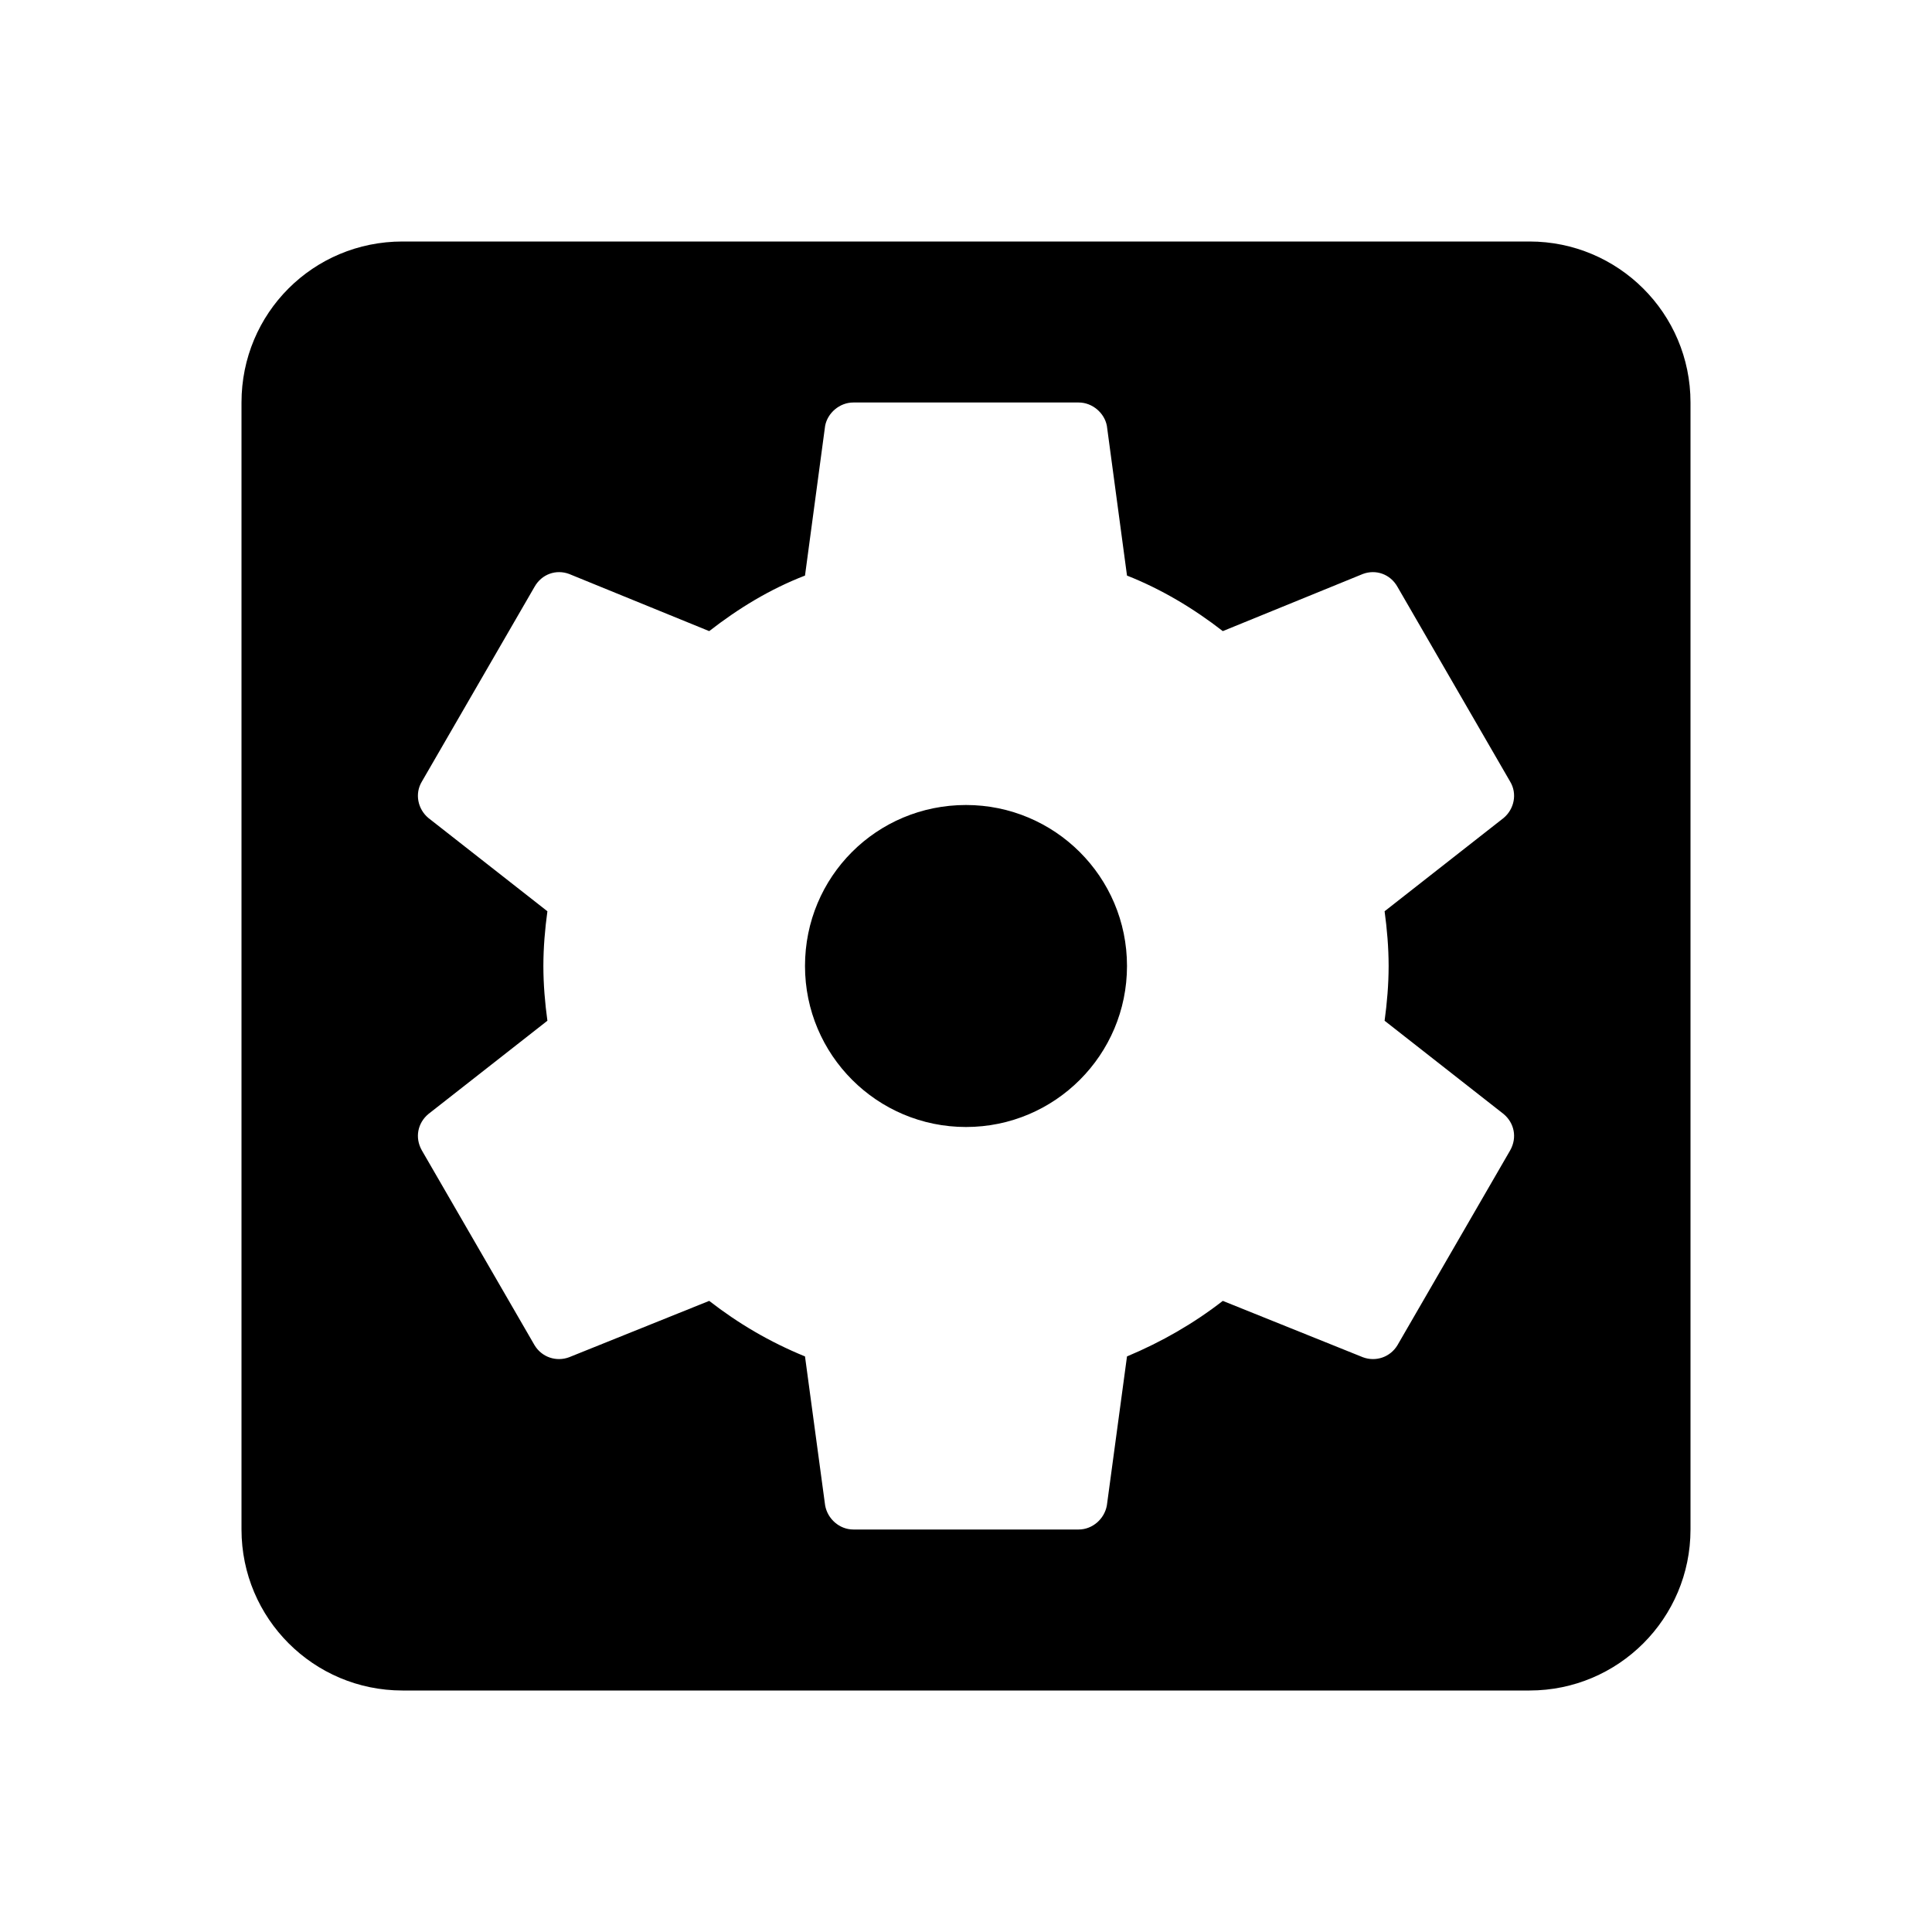
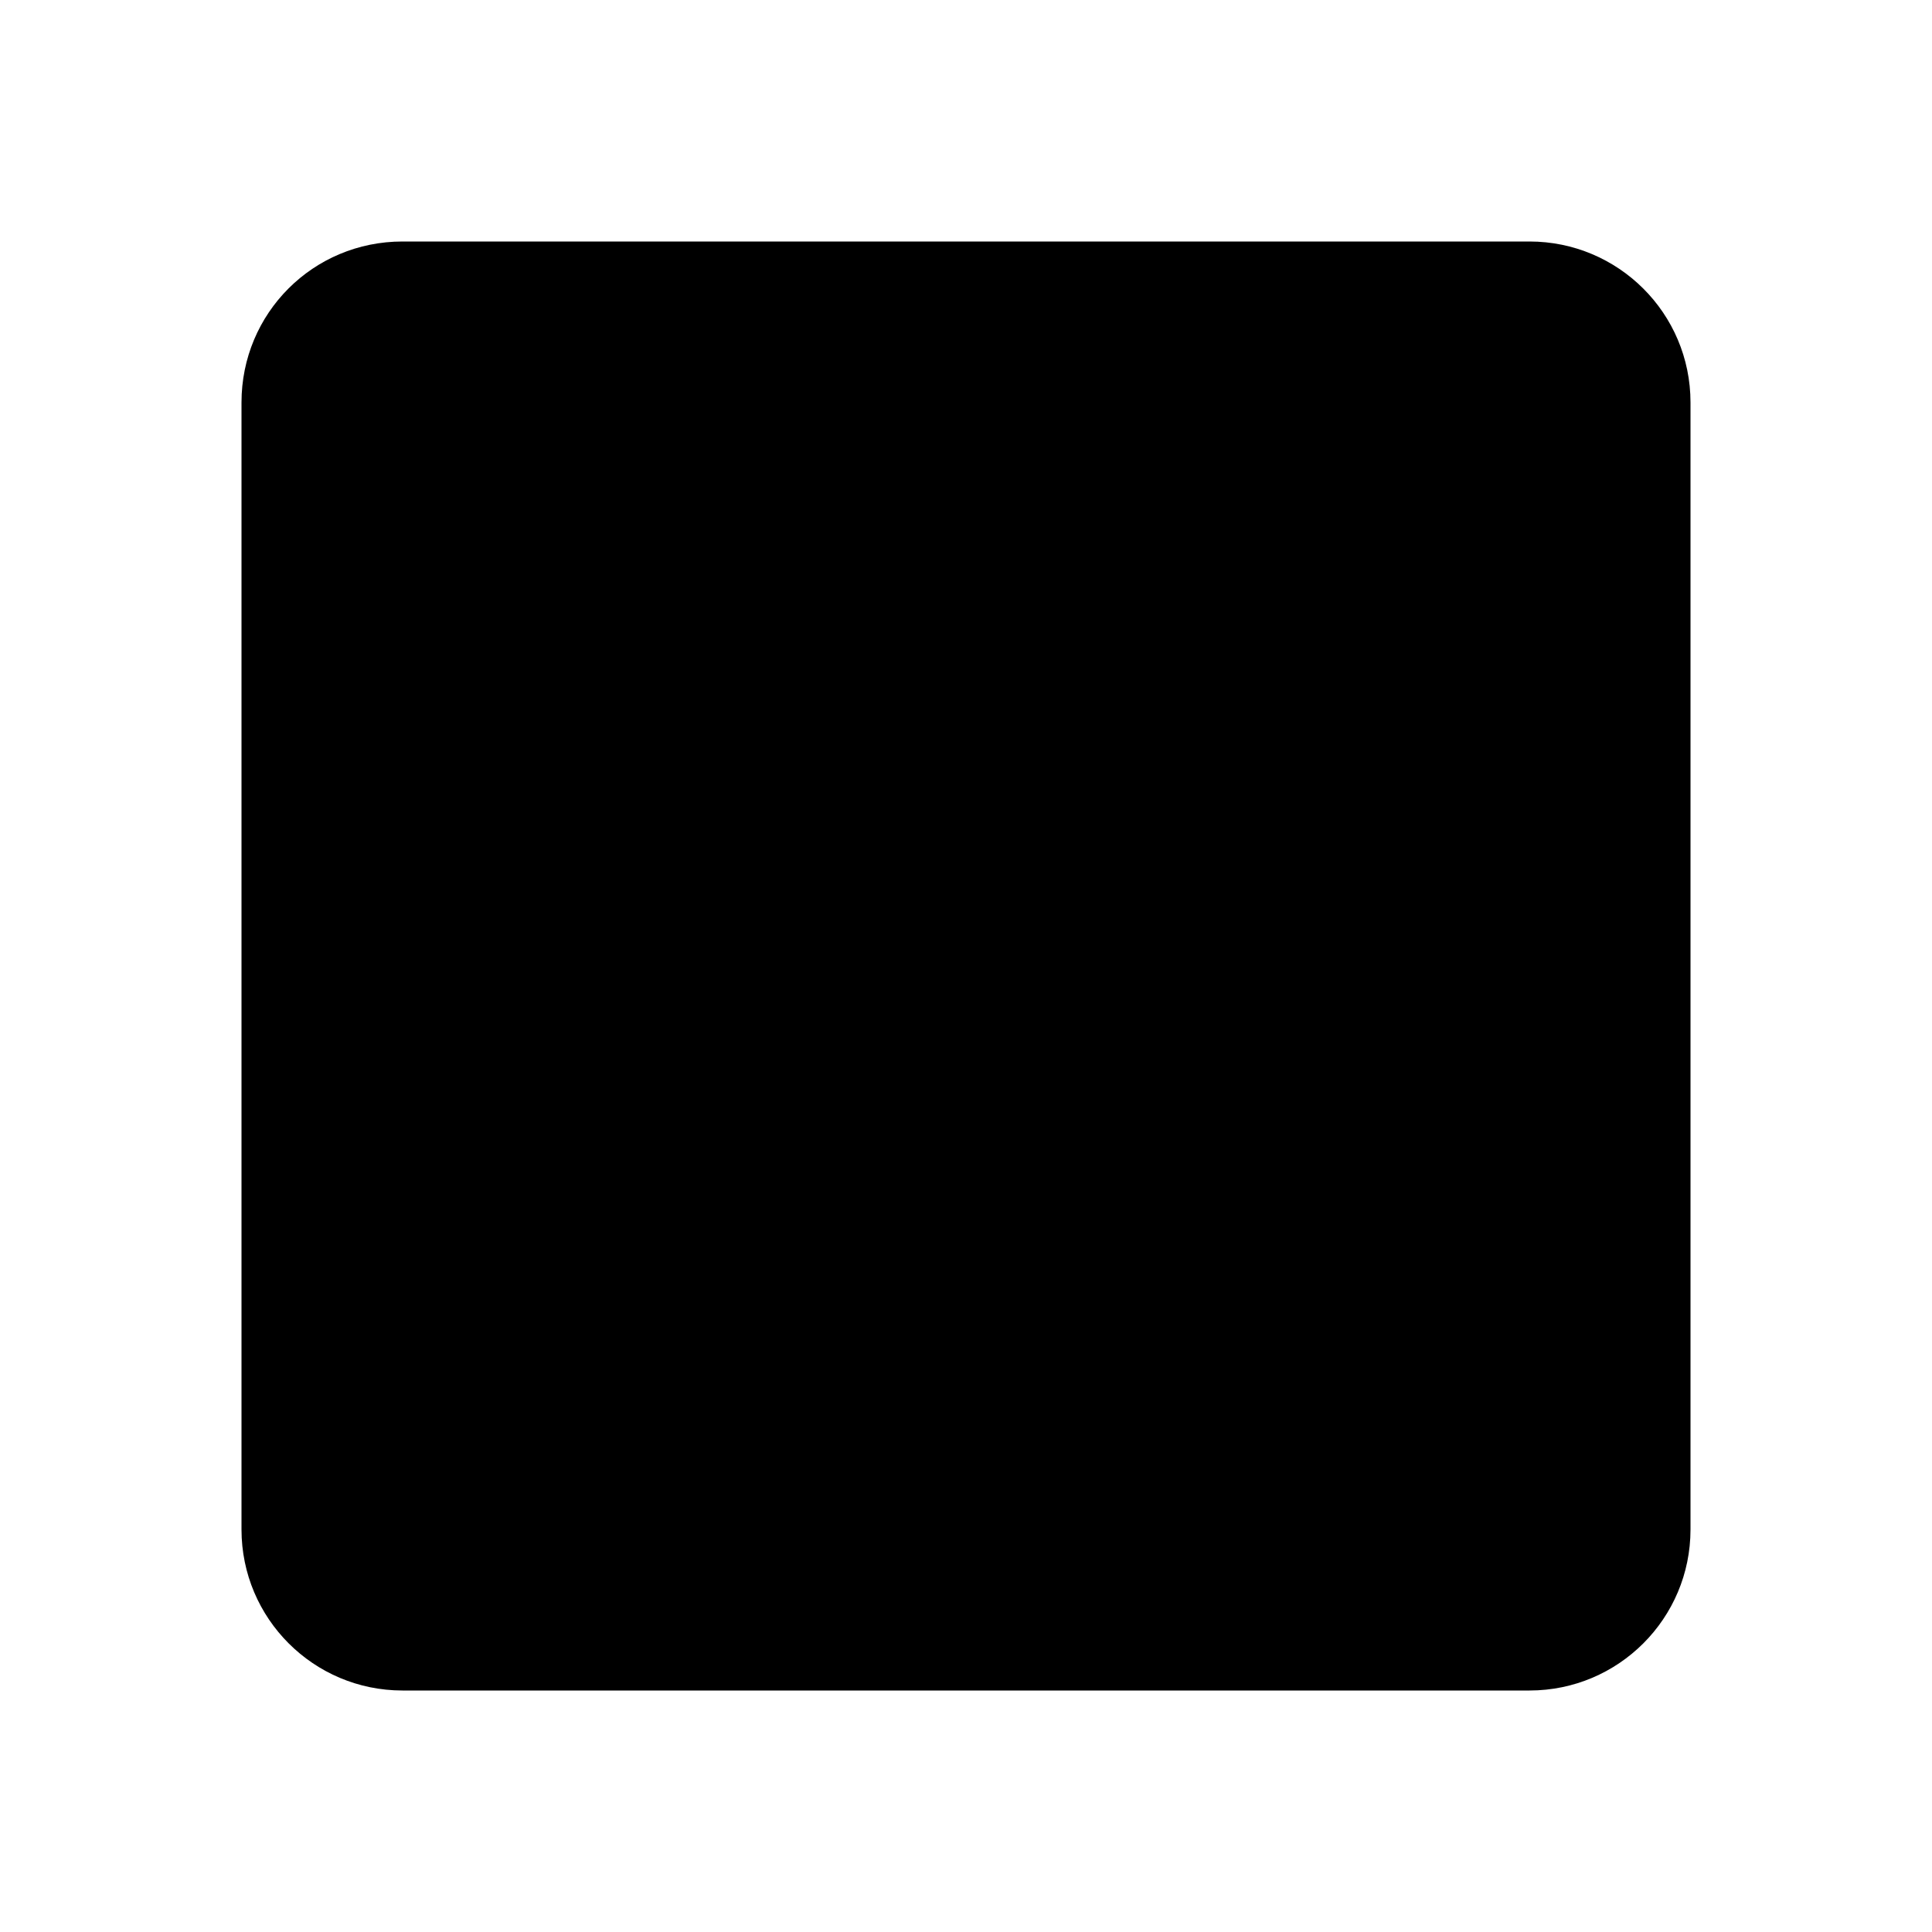
- <svg xmlns="http://www.w3.org/2000/svg" viewBox="0 0 24 24">
-   <path d="M17.25,12C17.25,12.23 17.23,12.46 17.2,12.68L18.68,13.84C18.81,13.95 18.85,14.13 18.76,14.29L17.36,16.71C17.27,16.86 17.09,16.92 16.93,16.86L15.19,16.16C14.83,16.44 14.43,16.67 14,16.85L13.75,18.7C13.72,18.87 13.57,19 13.4,19H10.6C10.43,19 10.28,18.87 10.25,18.7L10,16.85C9.56,16.67 9.17,16.44 8.81,16.16L7.07,16.86C6.91,16.92 6.73,16.86 6.64,16.71L5.24,14.29C5.15,14.13 5.19,13.95 5.32,13.84L6.8,12.68C6.77,12.46 6.75,12.23 6.75,12C6.75,11.77 6.77,11.54 6.8,11.32L5.32,10.16C5.19,10.05 5.15,9.86 5.24,9.71L6.64,7.29C6.73,7.13 6.91,7.07 7.07,7.13L8.81,7.84C9.17,7.56 9.56,7.32 10,7.15L10.25,5.29C10.28,5.13 10.43,5 10.6,5H13.4C13.57,5 13.72,5.13 13.75,5.29L14,7.15C14.43,7.32 14.83,7.56 15.19,7.84L16.93,7.13C17.09,7.07 17.27,7.13 17.36,7.29L18.76,9.71C18.85,9.86 18.81,10.05 18.68,10.16L17.2,11.32C17.23,11.54 17.25,11.77 17.25,12M19,3H5C3.89,3 3,3.89 3,5V19A2,2 0 0,0 5,21H19A2,2 0 0,0 21,19V5C21,3.89 20.1,3 19,3M12,10C10.89,10 10,10.89 10,12A2,2 0 0,0 12,14A2,2 0 0,0 14,12C14,10.89 13.1,10 12,10Z" />
+ <svg xmlns="http://www.w3.org/2000/svg" viewBox="0 0 24 24" class="w-16">
+   <path d="M 17.25 12 M 19 3 H 5 C 3.89 3 3 3.89 3 5 V 19 A 2 2 0 0 0 5 21 H 19 A 2 2 0 0 0 21 19 V 5 C 21 3.89 20.1 3 19 3 Z" />
+   <path class="fill-white" d="M 17.25 12 C 17.25 12.23 17.23 12.46 17.2 12.68 L 18.68 13.84 C 18.81 13.95 18.85 14.13 18.76 14.29 L 17.36 16.71 C 17.27 16.86 17.09 16.92 16.93 16.86 L 15.19 16.16 C 14.83 16.44 14.43 16.67 14 16.85 L 13.75 18.7 C 13.72 18.87 13.57 19 13.4 19 H 10.6 C 10.43 19 10.28 18.87 10.25 18.7 L 10 16.85 C 9.56 16.67 9.17 16.44 8.81 16.16 L 7.07 16.86 C 6.91 16.92 6.73 16.86 6.64 16.71 L 5.24 14.29 C 5.15 14.13 5.19 13.95 5.32 13.84 L 6.8 12.68 C 6.77 12.46 6.75 12.23 6.75 12 C 6.75 11.77 6.77 11.54 6.8 11.32 L 5.32 10.16 C 5.19 10.05 5.15 9.86 5.24 9.71 L 6.64 7.29 C 6.73 7.13 6.91 7.07 7.07 7.13 L 8.81 7.84 C 9.17 7.56 9.56 7.32 10 7.15 L 10.25 5.29 C 10.28 5.13 10.43 5 10.6 5 H 13.4 C 13.57 5 13.72 5.13 13.75 5.29 L 14 7.15 C 14.43 7.32 14.83 7.56 15.19 7.84 L 16.93 7.13 C 17.09 7.07 17.27 7.13 17.36 7.29 L 18.76 9.71 C 18.85 9.86 18.81 10.05 18.68 10.16 L 17.2 11.32 C 17.23 11.54 17.25 11.77 17.25 12 H 17 M 12 10 C 10.89 10 10 10.89 10 12 A 2 2 0 0 0 12 14 A 2 2 0 0 0 14 12 C 14 10.89 13.1 10 12 10 Z" />
</svg>
